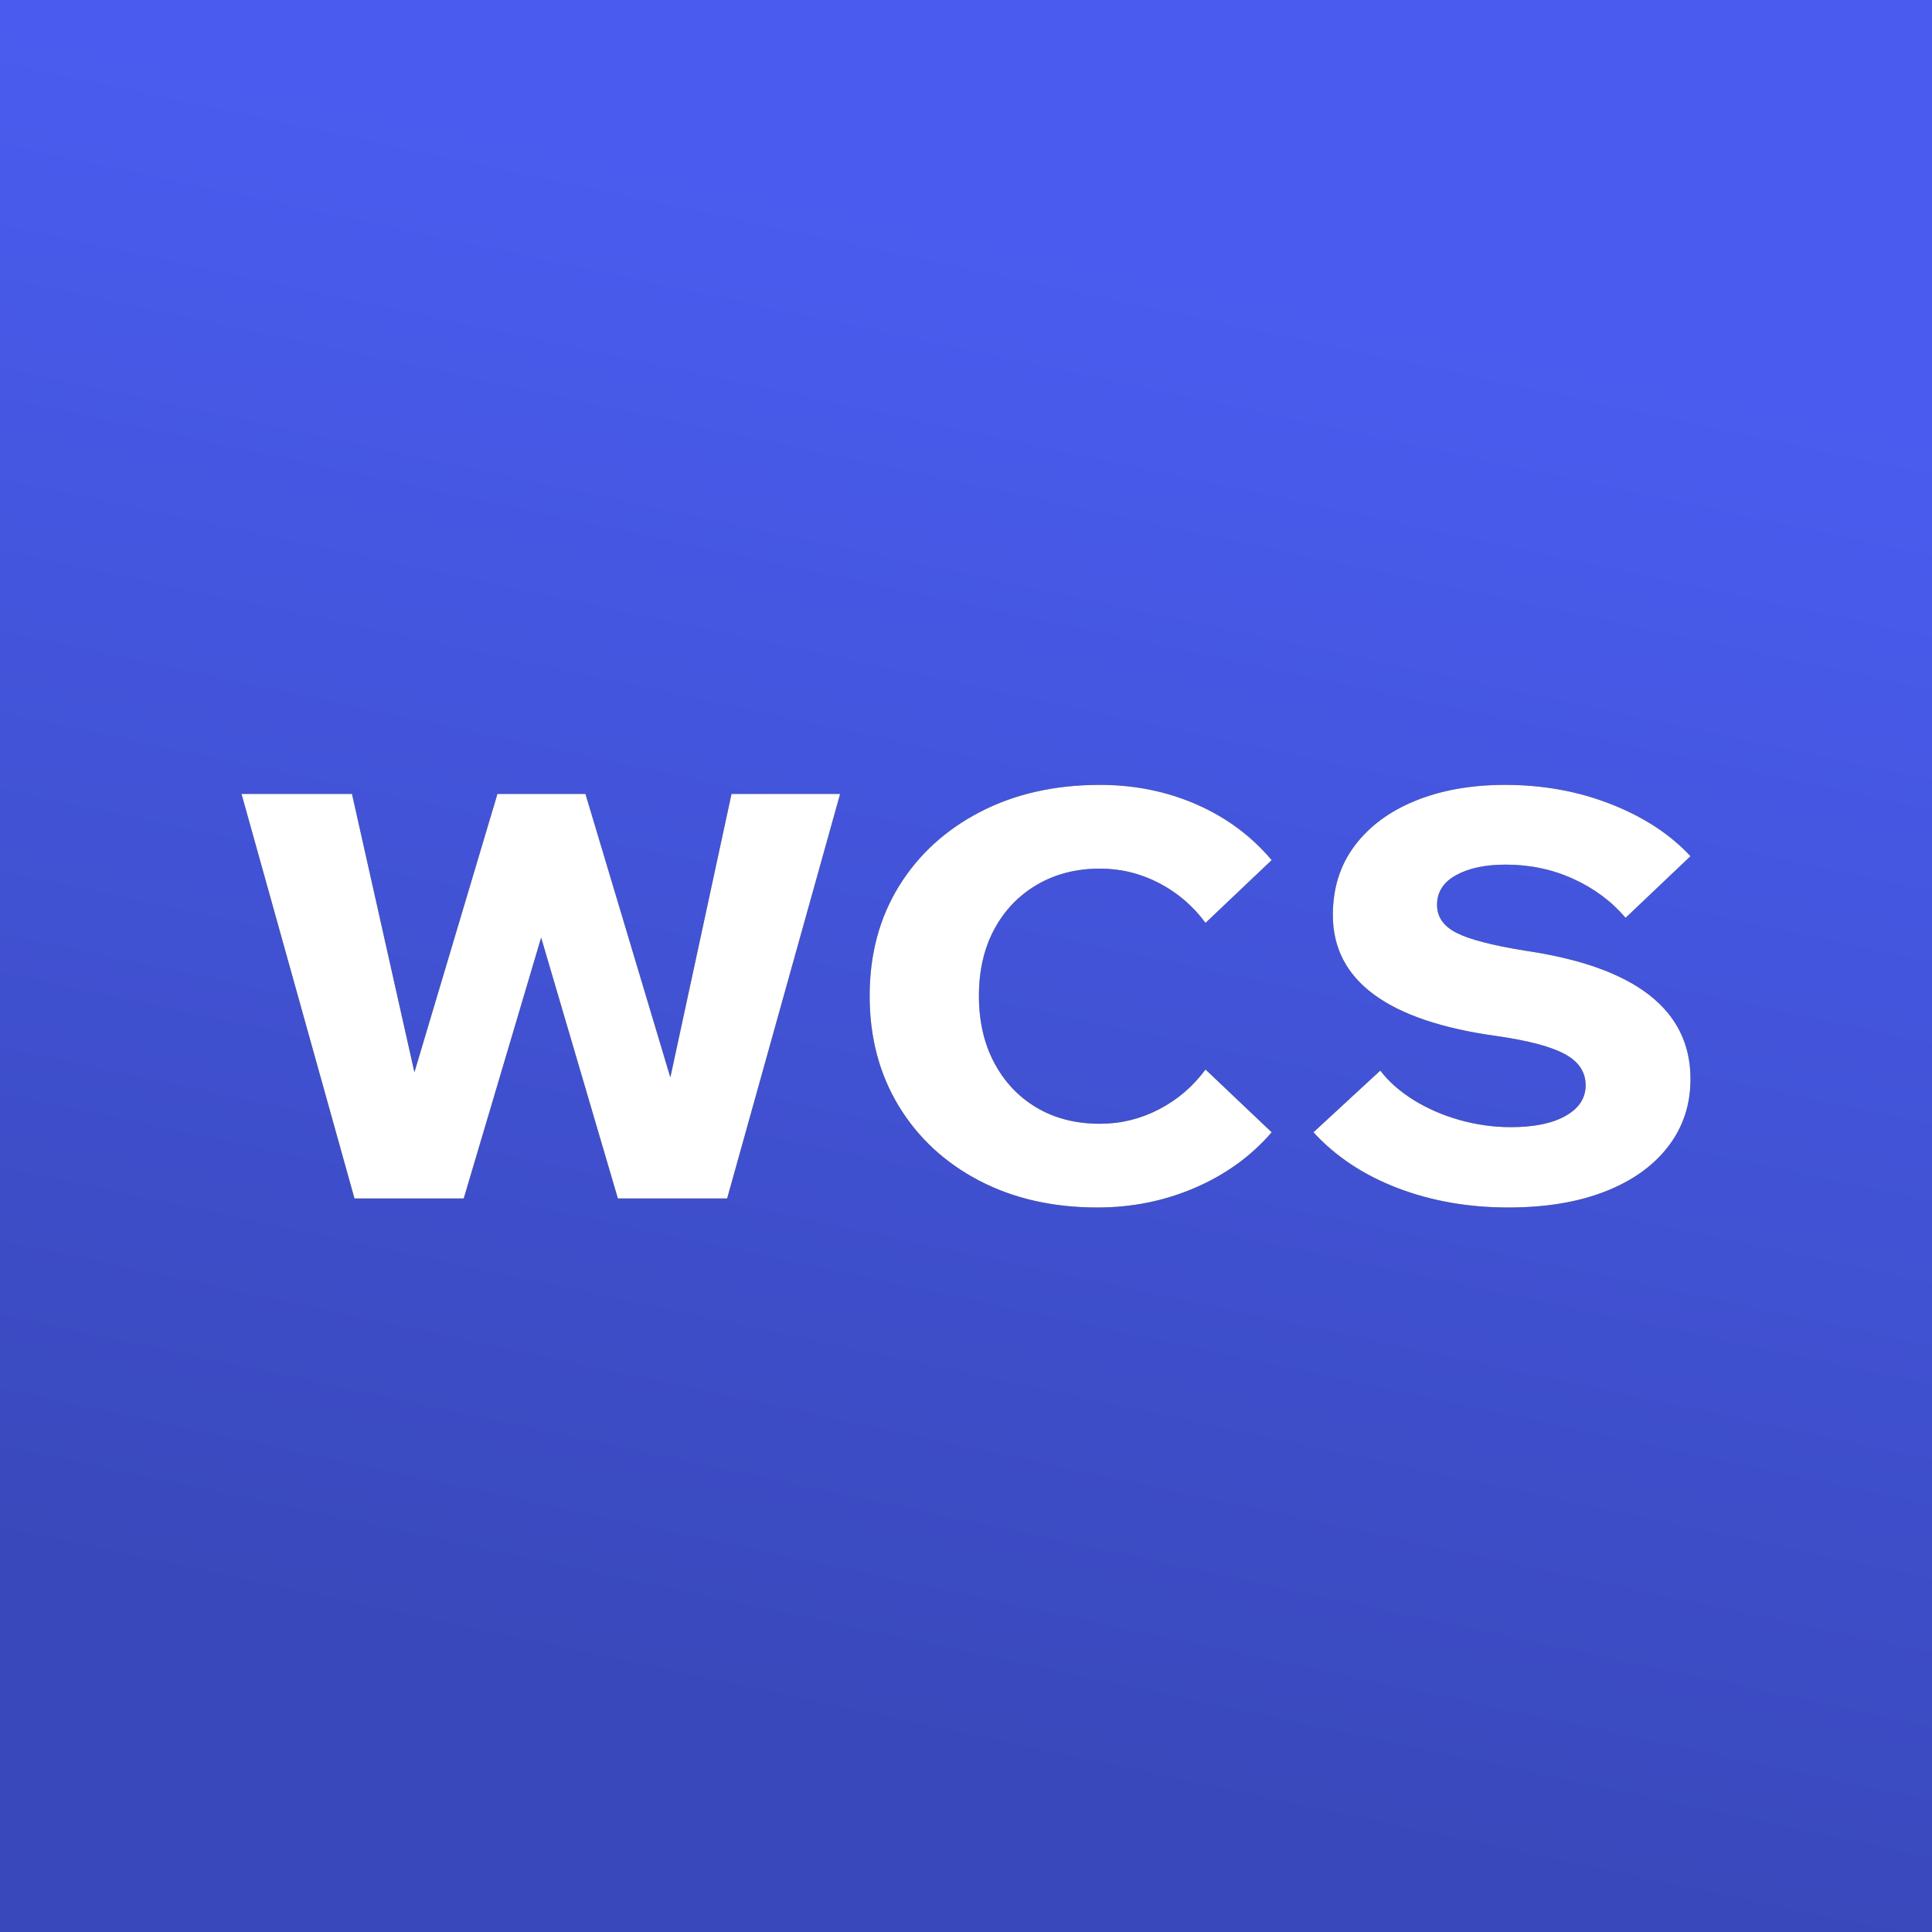
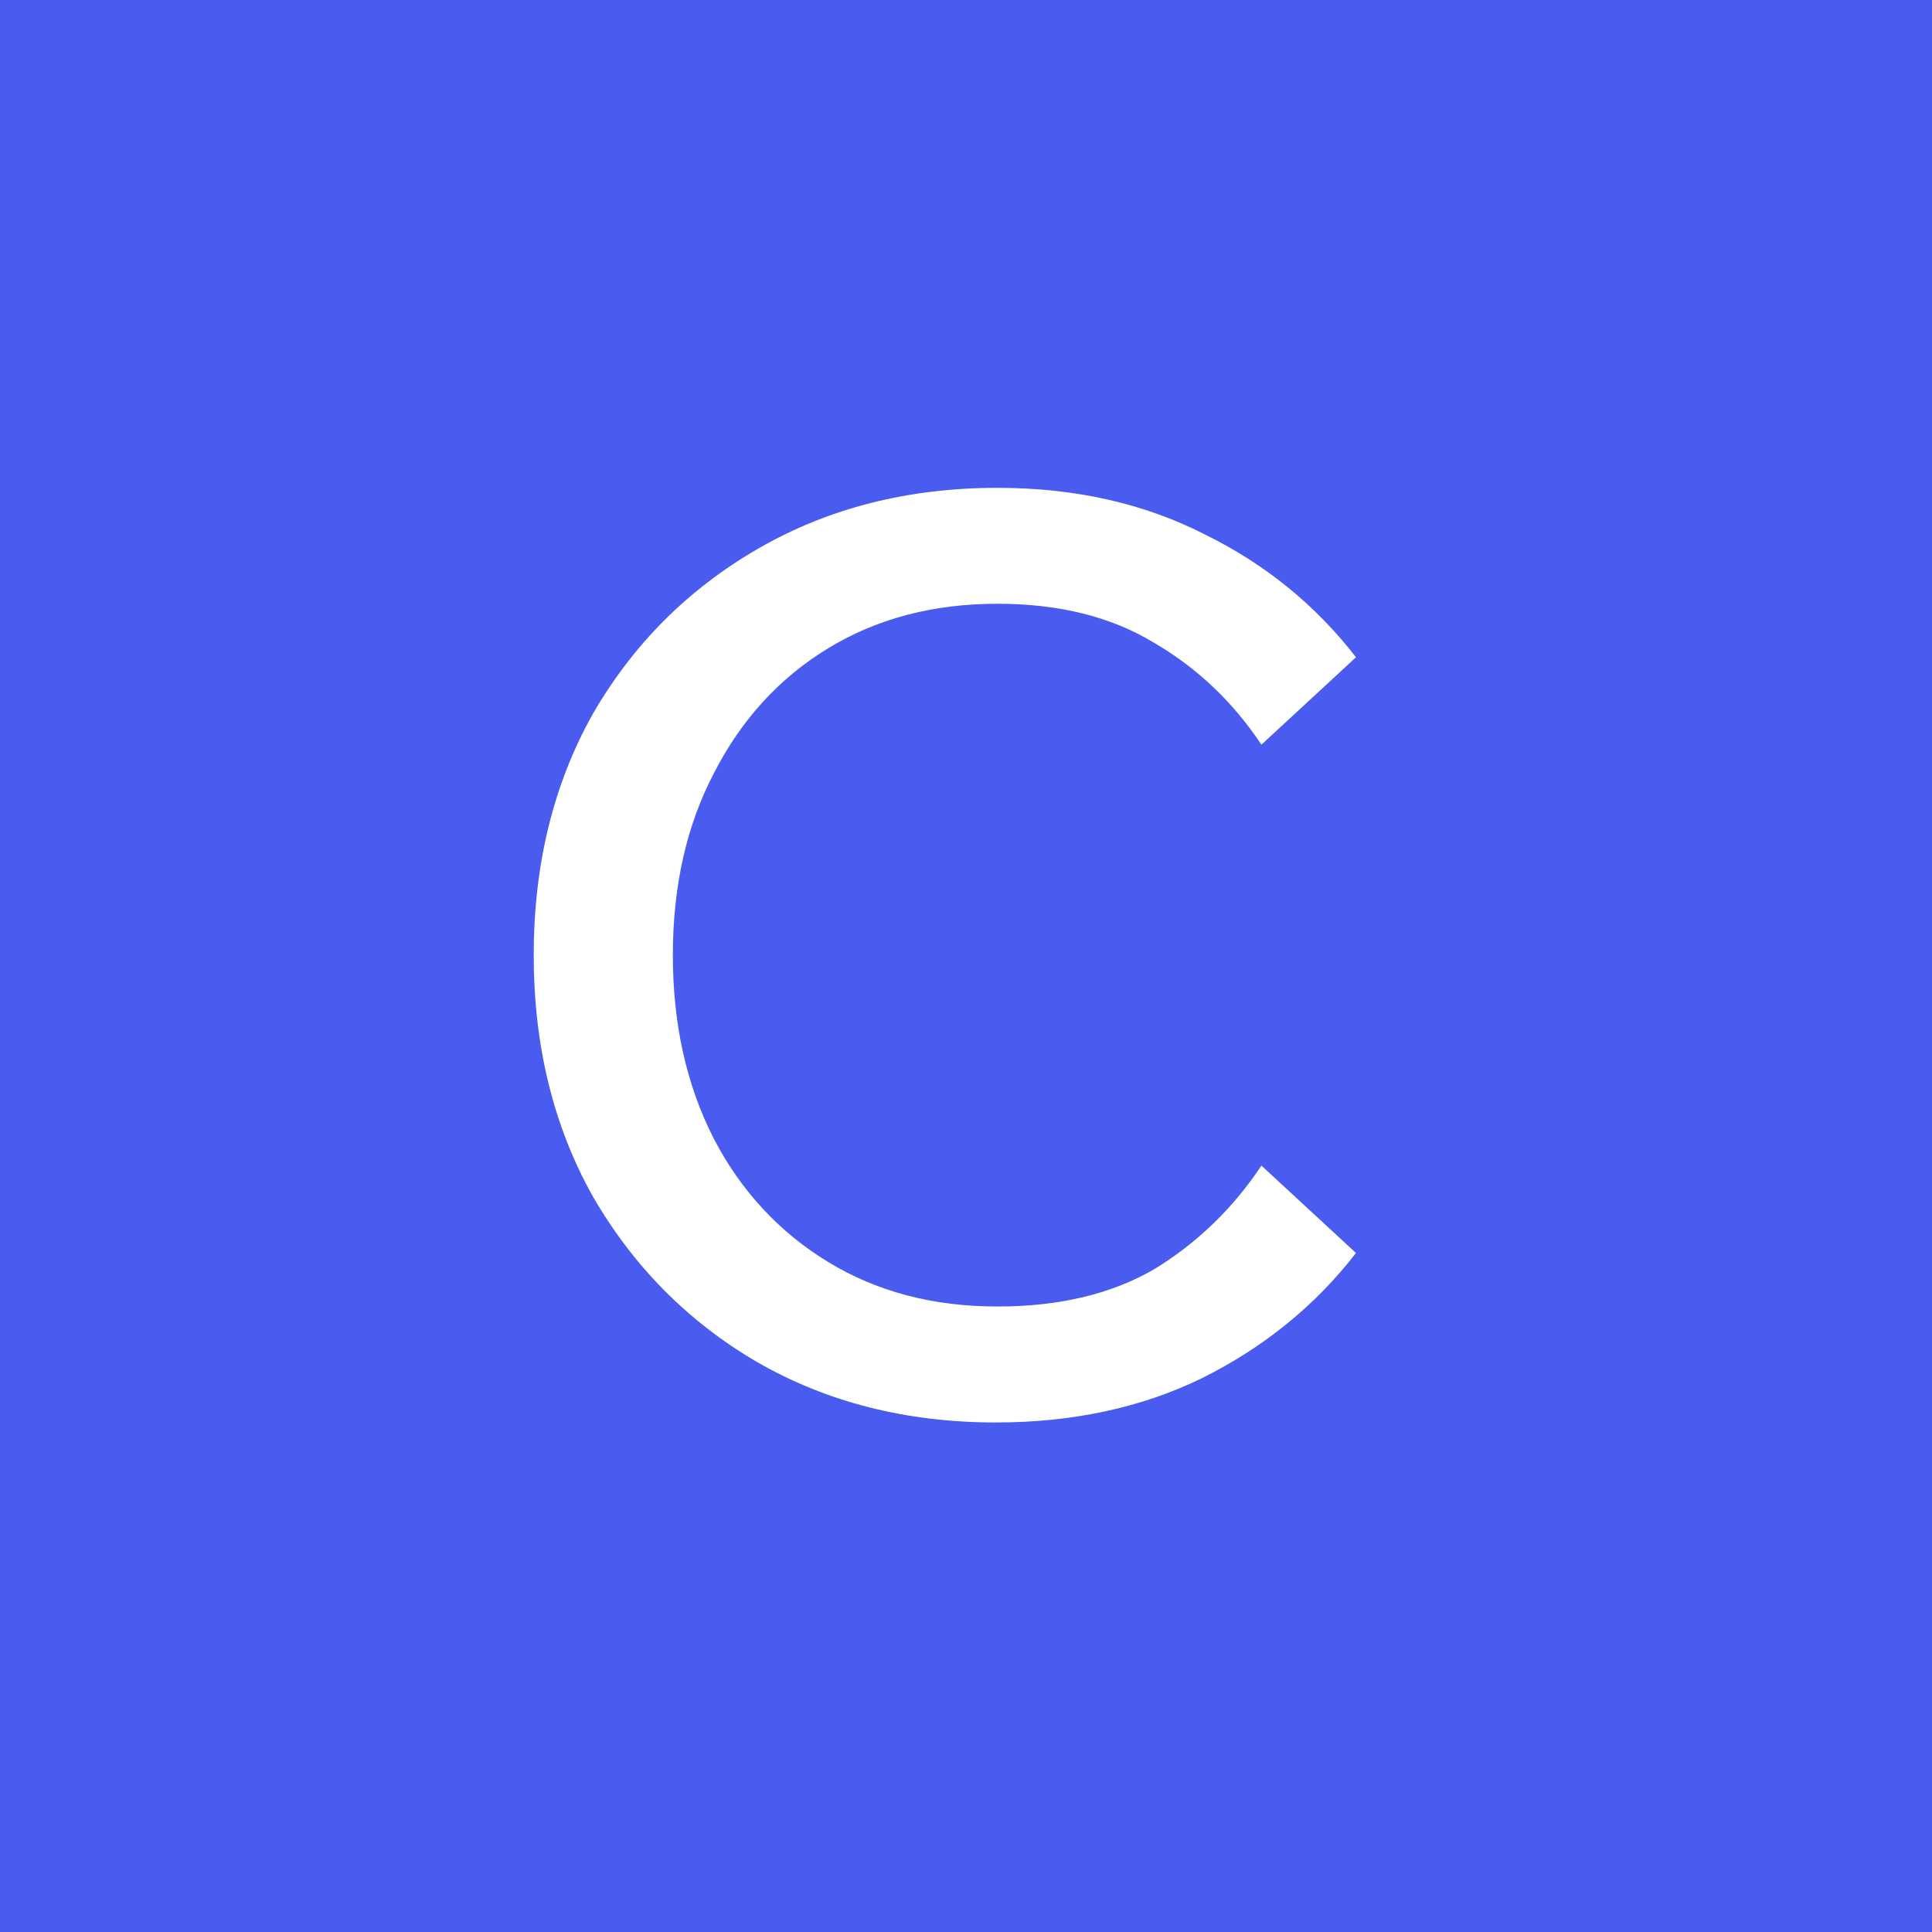
- <svg xmlns="http://www.w3.org/2000/svg" xmlns:xlink="http://www.w3.org/1999/xlink" width="32px" height="32px" viewBox="0 0 32 32" version="1.1">
-   <defs>
-     <linearGradient x1="40.177%" y1="89.647%" x2="56.438%" y2="13.469%" id="linearGradient-1">
-       <stop stop-color="#3948BA" offset="0%" />
-       <stop stop-color="#4152D4" offset="47.646%" />
-       <stop stop-color="#495CEF" offset="100%" />
-     </linearGradient>
-     <path d="M7.681,19.85 L8.963,15.53 L10.234,19.85 L12.044,19.85 L13.915,13.15 L12.116,13.15 L11.103,17.845 L9.697,13.15 L8.239,13.15 L6.864,17.76 L5.83,13.15 L4,13.15 L5.871,19.85 L7.681,19.85 Z M18.178,20 C18.75,20 19.29,19.891 19.796,19.672 C20.303,19.453 20.725,19.147 21.063,18.754 L21.063,18.754 L19.967,17.714 C19.76,17.995 19.503,18.215 19.197,18.374 C18.89,18.533 18.564,18.613 18.219,18.613 C17.82,18.613 17.47,18.524 17.17,18.346 C16.87,18.168 16.636,17.92 16.467,17.601 C16.298,17.282 16.214,16.914 16.214,16.495 C16.214,16.077 16.298,15.71 16.467,15.394 C16.636,15.079 16.872,14.832 17.175,14.654 C17.479,14.476 17.827,14.387 18.219,14.387 C18.564,14.387 18.89,14.467 19.197,14.626 C19.503,14.785 19.76,15.005 19.967,15.286 L19.967,15.286 L21.063,14.246 C20.725,13.846 20.31,13.539 19.817,13.323 C19.324,13.108 18.792,13 18.219,13 C17.475,13 16.815,13.148 16.24,13.445 C15.664,13.742 15.214,14.153 14.89,14.677 C14.566,15.202 14.404,15.808 14.404,16.495 C14.404,17.183 14.565,17.79 14.885,18.318 C15.206,18.846 15.65,19.258 16.219,19.555 C16.788,19.852 17.441,20 18.178,20 Z M24.981,20 C25.595,20 26.127,19.913 26.578,19.738 C27.03,19.563 27.38,19.314 27.628,18.993 C27.876,18.671 28,18.298 28,17.873 C28,16.723 27.087,16.014 25.26,15.746 C24.716,15.658 24.337,15.56 24.123,15.45 C23.909,15.341 23.802,15.187 23.802,14.987 C23.802,14.774 23.908,14.61 24.118,14.495 C24.328,14.379 24.602,14.321 24.94,14.321 C25.339,14.321 25.712,14.399 26.056,14.556 C26.401,14.712 26.69,14.927 26.925,15.202 L26.925,15.202 L28,14.181 C27.662,13.818 27.223,13.531 26.682,13.319 C26.141,13.106 25.557,13 24.929,13 C24.371,13 23.877,13.087 23.446,13.262 C23.015,13.437 22.679,13.686 22.438,14.007 C22.196,14.329 22.076,14.712 22.076,15.155 C22.076,16.242 22.982,16.911 24.795,17.161 C25.319,17.236 25.694,17.336 25.922,17.461 C26.149,17.585 26.263,17.757 26.263,17.976 C26.263,18.188 26.153,18.357 25.932,18.482 C25.712,18.607 25.408,18.669 25.022,18.669 C24.74,18.669 24.459,18.63 24.18,18.552 C23.901,18.474 23.646,18.363 23.415,18.22 C23.184,18.076 22.999,17.913 22.862,17.732 L22.862,17.732 L21.755,18.754 C22.121,19.154 22.584,19.461 23.146,19.677 C23.708,19.892 24.319,20 24.981,20 Z" id="path-2" />
-   </defs>
-   <g id="Page-1" stroke="none" stroke-width="1" fill="none" fill-rule="evenodd">
-     <g id="Component-Studio-Icon-2" transform="translate(-560, -249)" fill-rule="nonzero">
-       <g id="Square-60x60-Copy-2" transform="translate(560, 249)">
-         <rect id="Rectangle" fill="url(#linearGradient-1)" x="0" y="0" width="32" height="32" />
-         <g id="WCS">
-           <use fill="#000000" xlink:href="#path-2" />
-           <use fill="#FFFFFF" xlink:href="#path-2" />
-         </g>
-       </g>
-     </g>
-   </g>
+ <svg xmlns="http://www.w3.org/2000/svg" width="60" height="60" viewBox="0 0 60 60" fill="none">
+   <rect width="60" height="60" fill="#495CEF" />
+   <path d="M39.175 36.199L42.111 38.913C40.855 40.538 39.267 41.831 37.347 42.791C35.464 43.714 33.322 44.176 30.922 44.176C28.152 44.176 25.678 43.548 23.499 42.292C21.357 41.037 19.659 39.319 18.403 37.141C17.184 34.962 16.575 32.469 16.575 29.663C16.575 26.856 17.184 24.363 18.403 22.185C19.659 20.006 21.376 18.289 23.554 17.033C25.733 15.778 28.207 15.15 30.977 15.15C33.377 15.15 35.519 15.63 37.403 16.59C39.286 17.513 40.855 18.787 42.111 20.412L39.175 23.126C38.289 21.797 37.181 20.745 35.852 19.969C34.522 19.157 32.897 18.75 30.977 18.75C28.983 18.75 27.229 19.212 25.715 20.135C24.201 21.058 23.019 22.351 22.17 24.013C21.32 25.638 20.896 27.521 20.896 29.663C20.896 31.805 21.32 33.706 22.17 35.368C23.019 36.993 24.201 38.267 25.715 39.19C27.229 40.114 28.983 40.575 30.977 40.575C32.897 40.575 34.522 40.187 35.852 39.412C37.181 38.599 38.289 37.529 39.175 36.199Z" fill="white" />
</svg>
